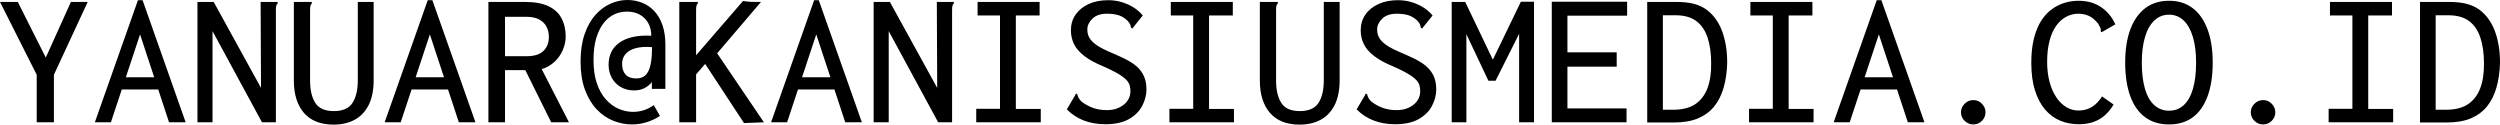
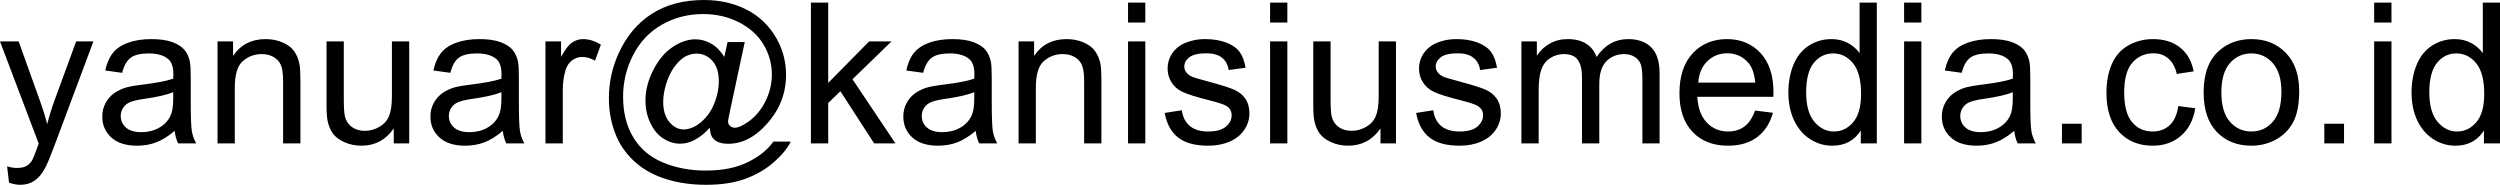
- <svg xmlns="http://www.w3.org/2000/svg" viewBox="0 11.3 647 32.25" data-asc="0.859" width="647" height="32.25">
+ <svg xmlns="http://www.w3.org/2000/svg" viewBox="0 8.81 635.55 46.98" data-asc="0.9052734375" width="635.55" height="46.98">
  <defs />
  <g fill="#000000">
    <g transform="translate(0, 0)">
-       <path d="M9.50 42.95L9.50 30.65L0 11.80L4.60 11.80L11.85 26.20L18.35 11.80L22.70 11.80L13.95 30.65L13.95 42.95L9.50 42.95ZM41.80 34.45L30.20 34.45L30.95 31.30L40.95 31.30L41.80 34.45M36.25 20.20L28.70 42.95L24.55 42.95L35.70 11.35L36.90 11.35L48.05 42.95L43.75 42.95L36.25 20.20ZM51.10 11.80L55.30 11.80L67.55 34.05L67.45 11.80L71.35 11.80L71.85 11.80L71.85 12.20Q71.55 12.50 71.47 12.85Q71.40 13.20 71.40 14.05L71.40 42.95L67.80 42.95L55 19.35L55 42.95L51.10 42.95L51.10 11.80ZM86.35 43.55Q81.30 43.55 78.67 40.53Q76.05 37.50 76.05 32.15L76.05 11.80L80.20 11.80L80.70 11.80L80.70 12.20Q80.40 12.50 80.33 12.85Q80.25 13.20 80.25 14.05L80.25 32.20Q80.25 35.80 81.60 37.93Q82.95 40.05 86.40 40.05Q89.85 40.05 91.22 37.93Q92.60 35.80 92.60 32.05L92.60 11.80L96.70 11.80L96.70 32Q96.70 35.95 95.40 38.50Q94.10 41.05 91.78 42.30Q89.45 43.55 86.35 43.55L86.35 43.55ZM116.80 34.45L105.20 34.45L105.95 31.30L115.95 31.30L116.80 34.45M111.25 20.20L103.70 42.95L99.55 42.95L110.70 11.35L111.90 11.35L123.05 42.95L118.75 42.95L111.25 20.20ZM126.40 42.95L126.40 11.80L135.85 11.80Q139.60 11.80 141.93 12.90Q144.25 14 145.32 16.03Q146.40 18.05 146.40 20.80Q146.40 22.50 145.65 24.25Q144.90 26.00 143.50 27.30Q142.10 28.60 140.20 29.20L147.25 42.95L142.65 42.95L135.95 29.45L130.70 29.45L130.70 42.95L126.40 42.95M130.70 25.85L136.25 25.85Q139.25 25.85 140.65 24.48Q142.05 23.10 142.05 20.85Q142.05 19.40 141.45 18.23Q140.85 17.05 139.55 16.35Q138.25 15.65 136.25 15.65L130.70 15.65L130.70 25.85ZM163.55 43.50Q161.05 43.50 158.65 42.53Q156.25 41.55 154.38 39.55Q152.50 37.55 151.38 34.50Q150.25 31.45 150.25 27.25Q150.25 23.15 151.30 20.13Q152.35 17.10 154.10 15.15Q155.85 13.20 158 12.25Q160.15 11.30 162.35 11.30Q164.35 11.30 166.15 12Q167.95 12.70 169.30 14.13Q170.65 15.55 171.43 17.75Q172.20 19.95 172.20 22.85L172.20 34.30L168.70 34.30L168.70 32.55Q167.85 33.60 166.70 34.15Q165.55 34.70 164.10 34.70Q162.20 34.70 160.70 33.85Q159.20 33 158.35 31.48Q157.50 29.95 157.50 28.05Q157.50 26.30 158.15 24.88Q158.80 23.45 160.18 22.43Q161.55 21.40 163.65 20.90Q165.75 20.40 168.55 20.55Q168.55 18.70 167.78 17.30Q167 15.90 165.60 15.10Q164.20 14.30 162.20 14.30Q160.50 14.30 158.95 15.03Q157.40 15.75 156.20 17.30Q155 18.85 154.30 21.20Q153.60 23.55 153.60 26.80Q153.60 30.30 154.45 32.83Q155.30 35.35 156.78 37Q158.25 38.65 160.08 39.45Q161.90 40.25 163.85 40.25Q165.25 40.25 166.60 39.83Q167.95 39.40 169.20 38.50L170.80 41.30Q169.20 42.35 167.35 42.93Q165.50 43.50 163.55 43.50M164.65 31.60Q165.70 31.60 166.48 31.18Q167.25 30.75 167.75 29.80Q168.25 28.85 168.50 27.30Q168.75 25.75 168.75 23.50Q166.10 23.30 164.40 23.80Q162.70 24.30 161.85 25.33Q161 26.35 161 27.80Q161 29.60 161.90 30.60Q162.80 31.60 164.65 31.60ZM182.50 27.85L180.15 30.55L180.15 42.95L175.80 42.95L175.80 11.80L180.10 11.80L180.60 11.80L180.60 12.20Q180.30 12.50 180.23 12.85Q180.15 13.20 180.15 14.05L180.15 25.60L192.30 11.55Q192.60 11.60 192.98 11.65Q193.35 11.70 193.73 11.73Q194.10 11.75 194.50 11.78Q194.90 11.80 195.25 11.80L196.95 11.80L185.60 25.10L197.70 42.95L192.55 43.15L182.50 27.85ZM216.80 34.45L205.20 34.45L205.95 31.30L215.95 31.30L216.80 34.45M211.25 20.20L203.70 42.95L199.55 42.95L210.70 11.35L211.90 11.35L223.05 42.95L218.75 42.95L211.25 20.20ZM226.10 11.80L230.30 11.80L242.55 34.05L242.45 11.80L246.35 11.80L246.85 11.80L246.85 12.20Q246.55 12.50 246.48 12.85Q246.40 13.20 246.40 14.05L246.40 42.95L242.80 42.95L230 19.35L230 42.95L226.10 42.95L226.10 11.80ZM252.65 42.95L252.65 39.45L258.80 39.45L258.80 15.30L253 15.30L253 11.80L269.05 11.80L269.05 15.30L262.90 15.30L262.90 39.50L269.35 39.50L269.35 42.95L252.65 42.95ZM286.05 43.45Q283 43.45 280.48 42.48Q277.95 41.50 276.10 39.60L278.25 35.95L278.45 35.50L278.80 35.70Q278.90 36.05 279.07 36.48Q279.25 36.90 279.80 37.50Q281.10 38.55 282.75 39.18Q284.40 39.80 286.45 39.80Q287.80 39.80 288.90 39.43Q290 39.05 290.82 38.40Q291.65 37.75 292.10 36.85Q292.55 35.95 292.55 34.90Q292.55 34.10 292.38 33.45Q292.20 32.80 291.75 32.25Q291.30 31.70 290.55 31.15Q289.80 30.60 288.60 29.95Q287.40 29.30 285.70 28.55Q282.50 27.25 280.63 25.80Q278.75 24.35 277.95 22.70Q277.15 21.05 277.15 19.15Q277.15 16.85 278.35 15.10Q279.55 13.35 281.73 12.35Q283.90 11.35 286.80 11.35Q288.60 11.35 290.23 11.83Q291.85 12.30 293.25 13.15Q294.65 14 295.75 15.30L293.35 18.30L293.05 18.70L292.70 18.45Q292.65 18.05 292.50 17.65Q292.35 17.25 291.80 16.65Q290.70 15.60 289.45 15.23Q288.20 14.85 286.45 14.85Q285.30 14.85 284.38 15.15Q283.45 15.45 282.80 16.05Q282.15 16.65 281.78 17.38Q281.40 18.10 281.40 18.90Q281.40 19.70 281.60 20.33Q281.80 20.95 282.25 21.55Q282.70 22.15 283.53 22.78Q284.35 23.40 285.63 24.03Q286.90 24.65 288.70 25.40Q291.05 26.40 292.60 27.35Q294.15 28.30 295.03 29.38Q295.90 30.45 296.30 31.68Q296.70 32.90 296.70 34.45Q296.70 36.60 295.60 38.70Q294.50 40.80 292.15 42.13Q289.80 43.45 286.05 43.45L286.05 43.45ZM302.65 42.95L302.65 39.45L308.80 39.45L308.80 15.30L303 15.30L303 11.80L319.05 11.80L319.05 15.30L312.90 15.30L312.90 39.50L319.35 39.50L319.35 42.95L302.65 42.95ZM336.35 43.55Q331.30 43.55 328.68 40.53Q326.05 37.50 326.05 32.15L326.05 11.80L330.20 11.80L330.70 11.80L330.70 12.20Q330.40 12.50 330.32 12.85Q330.25 13.20 330.25 14.05L330.25 32.20Q330.25 35.80 331.60 37.93Q332.95 40.05 336.40 40.05Q339.85 40.05 341.23 37.93Q342.60 35.80 342.60 32.05L342.60 11.80L346.70 11.80L346.70 32Q346.70 35.95 345.40 38.50Q344.10 41.05 341.78 42.30Q339.45 43.55 336.35 43.55L336.35 43.55ZM361.05 43.45Q358 43.45 355.48 42.48Q352.95 41.50 351.10 39.60L353.25 35.95L353.45 35.50L353.80 35.70Q353.90 36.05 354.07 36.48Q354.25 36.90 354.80 37.50Q356.10 38.55 357.75 39.18Q359.40 39.80 361.45 39.80Q362.80 39.80 363.90 39.43Q365 39.05 365.82 38.40Q366.65 37.75 367.10 36.85Q367.55 35.95 367.55 34.90Q367.55 34.10 367.38 33.45Q367.20 32.80 366.75 32.25Q366.30 31.70 365.55 31.15Q364.80 30.60 363.60 29.95Q362.40 29.30 360.70 28.55Q357.50 27.25 355.63 25.80Q353.75 24.35 352.95 22.70Q352.15 21.05 352.15 19.15Q352.15 16.85 353.35 15.10Q354.55 13.35 356.73 12.35Q358.90 11.35 361.80 11.35Q363.60 11.35 365.23 11.83Q366.85 12.30 368.25 13.15Q369.65 14 370.75 15.30L368.35 18.30L368.05 18.70L367.70 18.45Q367.65 18.05 367.50 17.65Q367.35 17.25 366.80 16.65Q365.70 15.60 364.45 15.23Q363.20 14.85 361.45 14.85Q360.30 14.85 359.38 15.15Q358.45 15.45 357.80 16.05Q357.15 16.65 356.78 17.38Q356.40 18.10 356.40 18.90Q356.40 19.70 356.60 20.33Q356.80 20.95 357.25 21.55Q357.70 22.15 358.53 22.78Q359.35 23.40 360.63 24.03Q361.90 24.65 363.70 25.40Q366.05 26.40 367.60 27.35Q369.15 28.30 370.03 29.38Q370.90 30.45 371.30 31.68Q371.70 32.90 371.70 34.45Q371.70 36.60 370.60 38.70Q369.50 40.80 367.15 42.13Q364.80 43.45 361.05 43.45L361.05 43.45ZM375.70 42.95L375.70 11.80L379.20 11.80L386.35 26.75L393.60 11.75L397 11.75L397 42.95L393.15 42.95L393.15 20.05L387.05 32.20L385.20 32.20L379.50 20.15L379.50 42.95L375.70 42.95ZM401.60 42.95L401.60 11.75L421.10 11.75L421.10 15.35L405.65 15.35L405.65 24.85L418.40 24.85L418.40 28.55L405.65 28.55L405.65 39.35L420.95 39.35L420.95 42.95L401.60 42.95ZM426.30 43L426.30 11.80L433.80 11.80Q436.55 11.80 438.40 12.30Q440.25 12.80 441.55 13.73Q442.85 14.65 443.90 16.05Q444.95 17.45 445.63 19.23Q446.30 21 446.65 23.05Q447 25.10 447 27.55Q446.90 31.15 446.07 34Q445.25 36.85 443.63 38.85Q442 40.85 439.45 41.93Q436.90 43 433.20 43L426.30 43M430.35 39.70L433.05 39.70Q436.55 39.70 438.70 38.28Q440.85 36.85 441.88 34.15Q442.90 31.45 442.85 27.70Q442.85 23.85 441.93 21.05Q441 18.25 439 16.75Q437 15.25 433.60 15.25L430.35 15.25L430.35 39.70ZM452.65 42.95L452.65 39.45L458.80 39.45L458.80 15.30L453 15.30L453 11.80L469.05 11.80L469.05 15.30L462.90 15.30L462.90 39.50L469.35 39.50L469.35 42.95L452.65 42.95ZM491.80 34.45L480.20 34.45L480.95 31.30L490.95 31.30L491.80 34.45M486.25 20.20L478.70 42.95L474.55 42.95L485.70 11.35L486.90 11.35L498.05 42.95L493.75 42.95L486.25 20.20ZM510.70 43.50Q509.40 43.50 508.45 42.58Q507.50 41.65 507.50 40.35Q507.50 39.10 508.45 38.15Q509.40 37.20 510.70 37.20Q512 37.20 512.92 38.15Q513.85 39.10 513.85 40.35Q513.85 41.65 512.92 42.58Q512 43.50 510.70 43.50ZM537.95 43.45Q535.40 43.45 533.17 42.53Q530.95 41.60 529.27 39.65Q527.60 37.70 526.65 34.70Q525.70 31.70 525.70 27.55Q525.70 23.90 526.40 21.18Q527.10 18.45 528.32 16.58Q529.55 14.70 531.13 13.60Q532.70 12.50 534.42 12Q536.15 11.50 537.90 11.50Q541.35 11.50 543.77 13.15Q546.20 14.80 547.45 17.60L544.25 19.45L543.80 19.65L543.65 19.30Q543.75 18.90 543.60 18.55Q543.45 18.20 543.05 17.50Q541.85 15.95 540.57 15.40Q539.30 14.85 537.90 14.85Q536.15 14.85 534.65 15.68Q533.15 16.50 532.05 18.10Q530.95 19.70 530.38 22.03Q529.80 24.35 529.80 27.30Q529.80 30.15 530.42 32.48Q531.05 34.80 532.15 36.45Q533.25 38.10 534.72 39Q536.20 39.90 537.90 39.90Q539.15 39.90 540.27 39.50Q541.40 39.10 542.35 38.25Q543.30 37.40 544 36.25L547 38.35Q545.45 40.95 543.25 42.20Q541.05 43.45 537.95 43.45L537.95 43.45ZM561.35 43.50Q557.70 43.50 555.17 41.65Q552.65 39.80 551.32 36.20Q550 32.60 550 27.50Q550 22.50 551.32 18.93Q552.65 15.35 555.17 13.43Q557.70 11.50 561.35 11.50Q565 11.50 567.50 13.43Q570 15.35 571.32 18.93Q572.65 22.50 572.65 27.50Q572.65 32.60 571.32 36.20Q570 39.80 567.50 41.65Q565 43.50 561.35 43.50M561.35 39.95Q563.55 39.95 565.13 38.53Q566.70 37.10 567.52 34.33Q568.35 31.55 568.35 27.50Q568.35 23.65 567.52 20.88Q566.70 18.10 565.13 16.60Q563.55 15.10 561.35 15.10Q559.15 15.10 557.55 16.60Q555.95 18.10 555.13 20.88Q554.30 23.65 554.30 27.50Q554.30 31.55 555.13 34.33Q555.95 37.10 557.55 38.53Q559.15 39.95 561.35 39.95ZM585.70 43.50Q584.40 43.50 583.45 42.58Q582.50 41.65 582.50 40.35Q582.50 39.10 583.45 38.15Q584.40 37.20 585.70 37.20Q587 37.20 587.92 38.15Q588.85 39.10 588.85 40.35Q588.85 41.65 587.92 42.58Q587 43.50 585.70 43.50ZM602.65 42.95L602.65 39.45L608.80 39.45L608.80 15.30L603 15.30L603 11.80L619.05 11.80L619.05 15.30L612.90 15.30L612.90 39.50L619.35 39.50L619.35 42.95L602.65 42.95ZM626.30 43L626.30 11.80L633.80 11.80Q636.55 11.80 638.40 12.30Q640.25 12.80 641.55 13.73Q642.85 14.65 643.90 16.05Q644.95 17.45 645.63 19.23Q646.30 21 646.65 23.05Q647 25.10 647 27.55Q646.90 31.15 646.07 34Q645.25 36.85 643.63 38.85Q642 40.85 639.45 41.93Q636.90 43 633.20 43L626.30 43M630.35 39.70L633.05 39.70Q636.55 39.70 638.70 38.28Q640.85 36.85 641.88 34.15Q642.90 31.45 642.85 27.70Q642.85 23.85 641.92 21.05Q641 18.25 639 16.75Q637 15.25 633.60 15.25L630.35 15.25L630.35 39.70Z" />
+       <path d="M2.29 55.25L1.81 51.12Q3.25 51.51 4.32 51.51Q5.79 51.51 6.67 51.03Q7.54 50.54 8.11 49.66Q8.52 49.00 9.45 46.39Q9.57 46.02 9.84 45.31L0 19.34L4.74 19.34L10.13 34.35Q11.18 37.21 12.01 40.36Q12.77 37.33 13.82 34.45L19.36 19.34L23.75 19.34L13.89 45.70Q12.30 49.98 11.43 51.59Q10.25 53.76 8.74 54.77Q7.23 55.79 5.13 55.79Q3.86 55.79 2.29 55.25ZM44.41 42.07Q41.97 44.14 39.71 45.00Q37.45 45.85 34.86 45.85Q30.59 45.85 28.30 43.76Q26.00 41.67 26.00 38.43Q26.00 36.52 26.87 34.95Q27.73 33.37 29.14 32.42Q30.54 31.47 32.30 30.98Q33.59 30.64 36.21 30.32Q41.53 29.69 44.04 28.81Q44.07 27.91 44.07 27.66Q44.07 24.98 42.82 23.88Q41.14 22.39 37.82 22.39Q34.72 22.39 33.24 23.47Q31.76 24.56 31.05 27.32L26.76 26.73Q27.34 23.97 28.69 22.28Q30.03 20.58 32.57 19.67Q35.11 18.75 38.45 18.75Q41.77 18.75 43.85 19.53Q45.92 20.31 46.90 21.50Q47.88 22.68 48.27 24.49Q48.49 25.61 48.49 28.54L48.49 34.40Q48.49 40.53 48.77 42.15Q49.05 43.77 49.88 45.26L45.29 45.26Q44.60 43.90 44.41 42.07M44.04 32.25Q41.65 33.23 36.87 33.91Q34.16 34.30 33.03 34.79Q31.91 35.28 31.30 36.22Q30.69 37.16 30.69 38.31Q30.69 40.06 32.02 41.24Q33.35 42.41 35.91 42.41Q38.45 42.41 40.43 41.30Q42.41 40.19 43.33 38.26Q44.04 36.77 44.04 33.86L44.04 32.25ZM55.30 45.26L55.30 19.34L59.25 19.34L59.25 23.02Q62.11 18.75 67.50 18.75Q69.85 18.75 71.81 19.59Q73.78 20.43 74.76 21.80Q75.73 23.17 76.12 25.05Q76.37 26.27 76.37 29.32L76.37 45.26L71.97 45.26L71.97 29.49Q71.97 26.81 71.46 25.48Q70.95 24.15 69.64 23.35Q68.33 22.56 66.58 22.56Q63.77 22.56 61.73 24.34Q59.69 26.12 59.69 31.10L59.69 45.26L55.30 45.26ZM100.10 45.26L100.10 41.46Q97.07 45.85 91.87 45.85Q89.58 45.85 87.59 44.97Q85.60 44.09 84.63 42.76Q83.67 41.43 83.28 39.50Q83.01 38.21 83.01 35.40L83.01 19.34L87.40 19.34L87.40 33.72Q87.40 37.16 87.67 38.35Q88.09 40.09 89.43 41.08Q90.77 42.07 92.75 42.07Q94.73 42.07 96.46 41.05Q98.19 40.04 98.91 38.29Q99.63 36.55 99.63 33.23L99.63 19.34L104.03 19.34L104.03 45.26L100.10 45.26ZM127.83 42.07Q125.39 44.14 123.13 45.00Q120.87 45.85 118.29 45.85Q114.01 45.85 111.72 43.76Q109.42 41.67 109.42 38.43Q109.42 36.52 110.29 34.95Q111.16 33.37 112.56 32.42Q113.96 31.47 115.72 30.98Q117.02 30.64 119.63 30.32Q124.95 29.69 127.47 28.81Q127.49 27.91 127.49 27.66Q127.49 24.98 126.25 23.88Q124.56 22.39 121.24 22.39Q118.14 22.39 116.66 23.47Q115.19 24.56 114.48 27.32L110.18 26.73Q110.77 23.97 112.11 22.28Q113.45 20.58 115.99 19.67Q118.53 18.75 121.88 18.75Q125.20 18.75 127.27 19.53Q129.35 20.31 130.32 21.50Q131.30 22.68 131.69 24.49Q131.91 25.61 131.91 28.54L131.91 34.40Q131.91 40.53 132.19 42.15Q132.47 43.77 133.30 45.26L128.71 45.26Q128.03 43.90 127.83 42.07M127.47 32.25Q125.07 33.23 120.29 33.91Q117.58 34.30 116.46 34.79Q115.33 35.28 114.72 36.22Q114.11 37.16 114.11 38.31Q114.11 40.06 115.44 41.24Q116.77 42.41 119.34 42.41Q121.88 42.41 123.85 41.30Q125.83 40.19 126.76 38.26Q127.47 36.77 127.47 33.86L127.47 32.25ZM138.67 45.26L138.67 19.34L142.63 19.34L142.63 23.27Q144.14 20.51 145.42 19.63Q146.70 18.75 148.24 18.75Q150.46 18.75 152.76 20.17L151.25 24.24Q149.63 23.29 148.02 23.29Q146.58 23.29 145.43 24.16Q144.29 25.02 143.80 26.56Q143.07 28.91 143.07 31.69L143.07 45.26L138.67 45.26ZM180.42 41.28Q178.83 43.12 176.87 44.23Q174.90 45.34 172.92 45.34Q170.75 45.34 168.70 44.07Q166.65 42.80 165.37 40.16Q164.09 37.52 164.09 34.38Q164.09 30.49 166.08 26.60Q168.07 22.71 171.02 20.75Q173.97 18.80 176.76 18.80Q178.88 18.80 180.81 19.91Q182.74 21.02 184.13 23.29L184.96 19.51L189.33 19.51L185.82 35.89Q185.08 39.31 185.08 39.67Q185.08 40.33 185.58 40.81Q186.08 41.28 186.79 41.28Q188.09 41.28 190.19 39.79Q192.97 37.84 194.59 34.56Q196.22 31.27 196.22 27.78Q196.22 23.71 194.13 20.17Q192.04 16.63 187.90 14.50Q183.76 12.38 178.76 12.38Q173.05 12.38 168.32 15.05Q163.60 17.72 161.00 22.72Q158.40 27.71 158.40 33.42Q158.40 39.40 161.00 43.73Q163.60 48.05 168.52 50.11Q173.44 52.17 179.42 52.17Q185.82 52.17 190.14 50.02Q194.46 47.88 196.61 44.80L201.03 44.80Q199.78 47.36 196.75 50.02Q193.73 52.69 189.55 54.24Q185.38 55.79 179.49 55.79Q174.07 55.79 169.49 54.39Q164.92 53.00 161.69 50.21Q158.47 47.41 156.84 43.77Q154.79 39.16 154.79 33.81Q154.79 27.86 157.23 22.46Q160.21 15.84 165.69 12.33Q171.17 8.81 178.98 8.81Q185.03 8.81 189.86 11.29Q194.68 13.77 197.46 18.68Q199.83 22.90 199.83 27.86Q199.83 34.94 194.85 40.43Q190.41 45.36 185.13 45.36Q183.45 45.36 182.41 44.85Q181.37 44.34 180.88 43.38Q180.57 42.77 180.42 41.28M168.60 34.67Q168.60 38.01 170.19 39.87Q171.78 41.72 173.83 41.72Q175.20 41.72 176.71 40.91Q178.22 40.09 179.60 38.48Q180.98 36.87 181.86 34.39Q182.74 31.91 182.74 29.42Q182.74 26.10 181.09 24.27Q179.44 22.44 177.08 22.44Q175.51 22.44 174.13 23.23Q172.75 24.02 171.46 25.78Q170.17 27.54 169.38 30.05Q168.60 32.57 168.60 34.67ZM206.15 45.26L206.15 9.47L210.55 9.47L210.55 29.88L220.95 19.34L226.64 19.34L216.72 28.96L227.64 45.26L222.22 45.26L213.65 32.01L210.55 34.99L210.55 45.26L206.15 45.26ZM248.05 42.07Q245.61 44.14 243.35 45.00Q241.09 45.85 238.50 45.85Q234.23 45.85 231.93 43.76Q229.64 41.67 229.64 38.43Q229.64 36.52 230.51 34.95Q231.37 33.37 232.78 32.42Q234.18 31.47 235.94 30.98Q237.23 30.64 239.84 30.32Q245.17 29.69 247.68 28.81Q247.71 27.91 247.71 27.66Q247.71 24.98 246.46 23.88Q244.78 22.39 241.46 22.39Q238.35 22.39 236.88 23.47Q235.40 24.56 234.69 27.32L230.40 26.73Q230.98 23.97 232.32 22.28Q233.67 20.58 236.21 19.67Q238.75 18.75 242.09 18.75Q245.41 18.75 247.49 19.53Q249.56 20.31 250.54 21.50Q251.51 22.68 251.90 24.49Q252.12 25.61 252.12 28.54L252.12 34.40Q252.12 40.53 252.40 42.15Q252.69 43.77 253.52 45.26L248.93 45.26Q248.24 43.90 248.05 42.07M247.68 32.25Q245.29 33.23 240.50 33.91Q237.79 34.30 236.67 34.79Q235.55 35.28 234.94 36.22Q234.33 37.16 234.33 38.31Q234.33 40.06 235.66 41.24Q236.99 42.41 239.55 42.41Q242.09 42.41 244.07 41.30Q246.04 40.19 246.97 38.26Q247.68 36.77 247.68 33.86L247.68 32.25ZM258.94 45.26L258.94 19.34L262.89 19.34L262.89 23.02Q265.75 18.75 271.14 18.75Q273.49 18.75 275.45 19.59Q277.42 20.43 278.39 21.80Q279.37 23.17 279.76 25.05Q280.00 26.27 280.00 29.32L280.00 45.26L275.61 45.26L275.61 29.49Q275.61 26.81 275.10 25.48Q274.58 24.15 273.28 23.35Q271.97 22.56 270.21 22.56Q267.41 22.56 265.37 24.34Q263.33 26.12 263.33 31.10L263.33 45.26L258.94 45.26ZM286.77 14.53L286.77 9.47L291.16 9.47L291.16 14.53L286.77 14.53M286.77 45.26L286.77 19.34L291.16 19.34L291.16 45.26L286.77 45.26ZM296.09 37.52L300.44 36.84Q300.81 39.45 302.48 40.84Q304.15 42.24 307.15 42.24Q310.18 42.24 311.65 41.00Q313.11 39.77 313.11 38.11Q313.11 36.62 311.82 35.77Q310.91 35.18 307.32 34.28Q302.49 33.06 300.62 32.17Q298.75 31.27 297.79 29.70Q296.83 28.13 296.83 26.22Q296.83 24.49 297.62 23.01Q298.41 21.53 299.78 20.56Q300.81 19.80 302.58 19.27Q304.35 18.75 306.37 18.75Q309.42 18.75 311.73 19.63Q314.04 20.51 315.14 22.01Q316.24 23.51 316.65 26.03L312.35 26.61Q312.06 24.61 310.66 23.49Q309.25 22.36 306.69 22.36Q303.66 22.36 302.37 23.36Q301.07 24.37 301.07 25.71Q301.07 26.56 301.61 27.25Q302.15 27.95 303.30 28.42Q303.96 28.66 307.18 29.54Q311.84 30.79 313.68 31.58Q315.53 32.37 316.58 33.89Q317.63 35.40 317.63 37.65Q317.63 39.84 316.35 41.78Q315.06 43.73 312.65 44.79Q310.23 45.85 307.18 45.85Q302.12 45.85 299.48 43.75Q296.83 41.65 296.09 37.52ZM322.88 14.53L322.88 9.47L327.27 9.47L327.27 14.53L322.88 14.53M322.88 45.26L322.88 19.34L327.27 19.34L327.27 45.26L322.88 45.26ZM350.95 45.26L350.95 41.46Q347.92 45.85 342.72 45.85Q340.43 45.85 338.44 44.97Q336.45 44.09 335.49 42.76Q334.52 41.43 334.13 39.50Q333.86 38.21 333.86 35.40L333.86 19.34L338.26 19.34L338.26 33.72Q338.26 37.16 338.53 38.35Q338.94 40.09 340.28 41.08Q341.63 42.07 343.60 42.07Q345.58 42.07 347.31 41.05Q349.05 40.04 349.77 38.29Q350.49 36.55 350.49 33.23L350.49 19.34L354.88 19.34L354.88 45.26L350.95 45.26ZM360.01 37.52L364.36 36.84Q364.72 39.45 366.39 40.84Q368.07 42.24 371.07 42.24Q374.10 42.24 375.56 41.00Q377.03 39.77 377.03 38.11Q377.03 36.62 375.73 35.77Q374.83 35.18 371.24 34.28Q366.41 33.06 364.54 32.17Q362.67 31.27 361.71 29.70Q360.74 28.13 360.74 26.22Q360.74 24.49 361.54 23.01Q362.33 21.53 363.70 20.56Q364.72 19.80 366.49 19.27Q368.26 18.75 370.29 18.75Q373.34 18.75 375.65 19.63Q377.95 20.51 379.05 22.01Q380.15 23.51 380.57 26.03L376.27 26.61Q375.98 24.61 374.57 23.49Q373.17 22.36 370.61 22.36Q367.58 22.36 366.28 23.36Q364.99 24.37 364.99 25.71Q364.99 26.56 365.53 27.25Q366.06 27.95 367.21 28.42Q367.87 28.66 371.09 29.54Q375.76 30.79 377.60 31.58Q379.44 32.37 380.49 33.89Q381.54 35.40 381.54 37.65Q381.54 39.84 380.26 41.78Q378.98 43.73 376.56 44.79Q374.15 45.85 371.09 45.85Q366.04 45.85 363.39 43.75Q360.74 41.65 360.01 37.52ZM386.77 45.26L386.77 19.34L390.70 19.34L390.70 22.97Q391.92 21.07 393.95 19.91Q395.97 18.75 398.56 18.75Q401.44 18.75 403.28 19.95Q405.13 21.14 405.88 23.29Q408.96 18.75 413.89 18.75Q417.75 18.75 419.82 20.89Q421.90 23.02 421.90 27.47L421.90 45.26L417.53 45.26L417.53 28.93Q417.53 26.29 417.10 25.13Q416.67 23.97 415.55 23.27Q414.43 22.56 412.92 22.56Q410.18 22.56 408.37 24.38Q406.57 26.20 406.57 30.20L406.57 45.26L402.17 45.26L402.17 28.42Q402.17 25.49 401.10 24.02Q400.02 22.56 397.58 22.56Q395.73 22.56 394.15 23.54Q392.58 24.51 391.87 26.39Q391.16 28.27 391.16 31.81L391.16 45.26L386.77 45.26ZM446.17 36.91L450.71 37.48Q449.63 41.46 446.73 43.65Q443.82 45.85 439.31 45.85Q433.62 45.85 430.29 42.35Q426.95 38.84 426.95 32.52Q426.95 25.98 430.32 22.36Q433.69 18.75 439.06 18.75Q444.26 18.75 447.56 22.29Q450.85 25.83 450.85 32.25Q450.85 32.64 450.83 33.42L431.49 33.42Q431.74 37.70 433.91 39.97Q436.08 42.24 439.33 42.24Q441.75 42.24 443.46 40.97Q445.17 39.70 446.17 36.91M431.74 29.81L446.22 29.81Q445.92 26.54 444.56 24.90Q442.46 22.36 439.11 22.36Q436.08 22.36 434.02 24.39Q431.96 26.42 431.74 29.81ZM473.05 45.26L473.05 41.99Q470.58 45.85 465.80 45.85Q462.70 45.85 460.10 44.14Q457.50 42.43 456.07 39.37Q454.64 36.30 454.64 32.32Q454.64 28.44 455.93 25.28Q457.23 22.12 459.81 20.43Q462.40 18.75 465.60 18.75Q467.94 18.75 469.78 19.74Q471.61 20.73 472.75 22.31L472.75 9.47L477.12 9.47L477.12 45.26L473.05 45.26M459.16 32.32Q459.16 37.30 461.25 39.77Q463.35 42.24 466.21 42.24Q469.09 42.24 471.11 39.88Q473.12 37.52 473.12 32.69Q473.12 27.37 471.07 24.88Q469.02 22.39 466.02 22.39Q463.09 22.39 461.12 24.78Q459.16 27.17 459.16 32.32ZM484.06 14.53L484.06 9.47L488.45 9.47L488.45 14.53L484.06 14.53M484.06 45.26L484.06 19.34L488.45 19.34L488.45 45.26L484.06 45.26ZM512.06 42.07Q509.62 44.14 507.36 45.00Q505.10 45.85 502.51 45.85Q498.24 45.85 495.95 43.76Q493.65 41.67 493.65 38.43Q493.65 36.52 494.52 34.95Q495.39 33.37 496.79 32.42Q498.19 31.47 499.95 30.98Q501.25 30.64 503.86 30.32Q509.18 29.69 511.69 28.81Q511.72 27.91 511.72 27.66Q511.72 24.98 510.47 23.88Q508.79 22.39 505.47 22.39Q502.37 22.39 500.89 23.47Q499.41 24.56 498.71 27.32L494.41 26.73Q495.00 23.97 496.34 22.28Q497.68 20.58 500.22 19.67Q502.76 18.75 506.10 18.75Q509.42 18.75 511.50 19.53Q513.57 20.31 514.55 21.50Q515.53 22.68 515.92 24.49Q516.14 25.61 516.14 28.54L516.14 34.40Q516.14 40.53 516.42 42.15Q516.70 43.77 517.53 45.26L512.94 45.26Q512.26 43.90 512.06 42.07M511.69 32.25Q509.30 33.23 504.52 33.91Q501.81 34.30 500.68 34.79Q499.56 35.28 498.95 36.22Q498.34 37.16 498.34 38.31Q498.34 40.06 499.67 41.24Q501.00 42.41 503.56 42.41Q506.10 42.41 508.08 41.30Q510.06 40.19 510.99 38.26Q511.69 36.77 511.69 33.86L511.69 32.25ZM524.19 45.26L524.19 40.26L529.20 40.26L529.20 45.26L524.19 45.26ZM553.76 35.77L558.08 36.33Q557.37 40.80 554.46 43.32Q551.54 45.85 547.29 45.85Q541.97 45.85 538.73 42.37Q535.50 38.89 535.50 32.40Q535.50 28.20 536.89 25.05Q538.28 21.90 541.13 20.32Q543.97 18.75 547.31 18.75Q551.54 18.75 554.22 20.89Q556.91 23.02 557.67 26.95L553.39 27.61Q552.78 25 551.23 23.68Q549.68 22.36 547.49 22.36Q544.17 22.36 542.09 24.74Q540.01 27.12 540.01 32.28Q540.01 37.50 542.02 39.87Q544.02 42.24 547.24 42.24Q549.83 42.24 551.56 40.65Q553.30 39.06 553.76 35.77ZM560.21 32.30Q560.21 25.10 564.21 21.63Q567.55 18.75 572.36 18.75Q577.71 18.75 581.10 22.25Q584.50 25.76 584.50 31.93Q584.50 36.94 583.00 39.81Q581.49 42.68 578.63 44.26Q575.76 45.85 572.36 45.85Q566.92 45.85 563.56 42.36Q560.21 38.87 560.21 32.30M564.72 32.30Q564.72 37.28 566.89 39.76Q569.07 42.24 572.36 42.24Q575.63 42.24 577.81 39.75Q579.98 37.26 579.98 32.15Q579.98 27.34 577.80 24.87Q575.61 22.39 572.36 22.39Q569.07 22.39 566.89 24.85Q564.72 27.32 564.72 32.30ZM590.89 45.26L590.89 40.26L595.90 40.26L595.90 45.26L590.89 45.26ZM603.56 14.53L603.56 9.47L607.96 9.47L607.96 14.53L603.56 14.53M603.56 45.26L603.56 19.34L607.96 19.34L607.96 45.26L603.56 45.26ZM631.47 45.26L631.47 41.99Q629.00 45.85 624.22 45.85Q621.12 45.85 618.52 44.14Q615.92 42.43 614.49 39.37Q613.06 36.30 613.06 32.32Q613.06 28.44 614.36 25.28Q615.65 22.12 618.24 20.43Q620.83 18.75 624.02 18.75Q626.37 18.75 628.20 19.74Q630.03 20.73 631.18 22.31L631.18 9.47L635.55 9.47L635.55 45.26L631.47 45.26M617.58 32.32Q617.58 37.30 619.68 39.77Q621.78 42.24 624.63 42.24Q627.51 42.24 629.53 39.88Q631.54 37.52 631.54 32.69Q631.54 27.37 629.49 24.88Q627.44 22.39 624.44 22.39Q621.51 22.39 619.54 24.78Q617.58 27.17 617.58 32.32Z" />
    </g>
  </g>
</svg>
